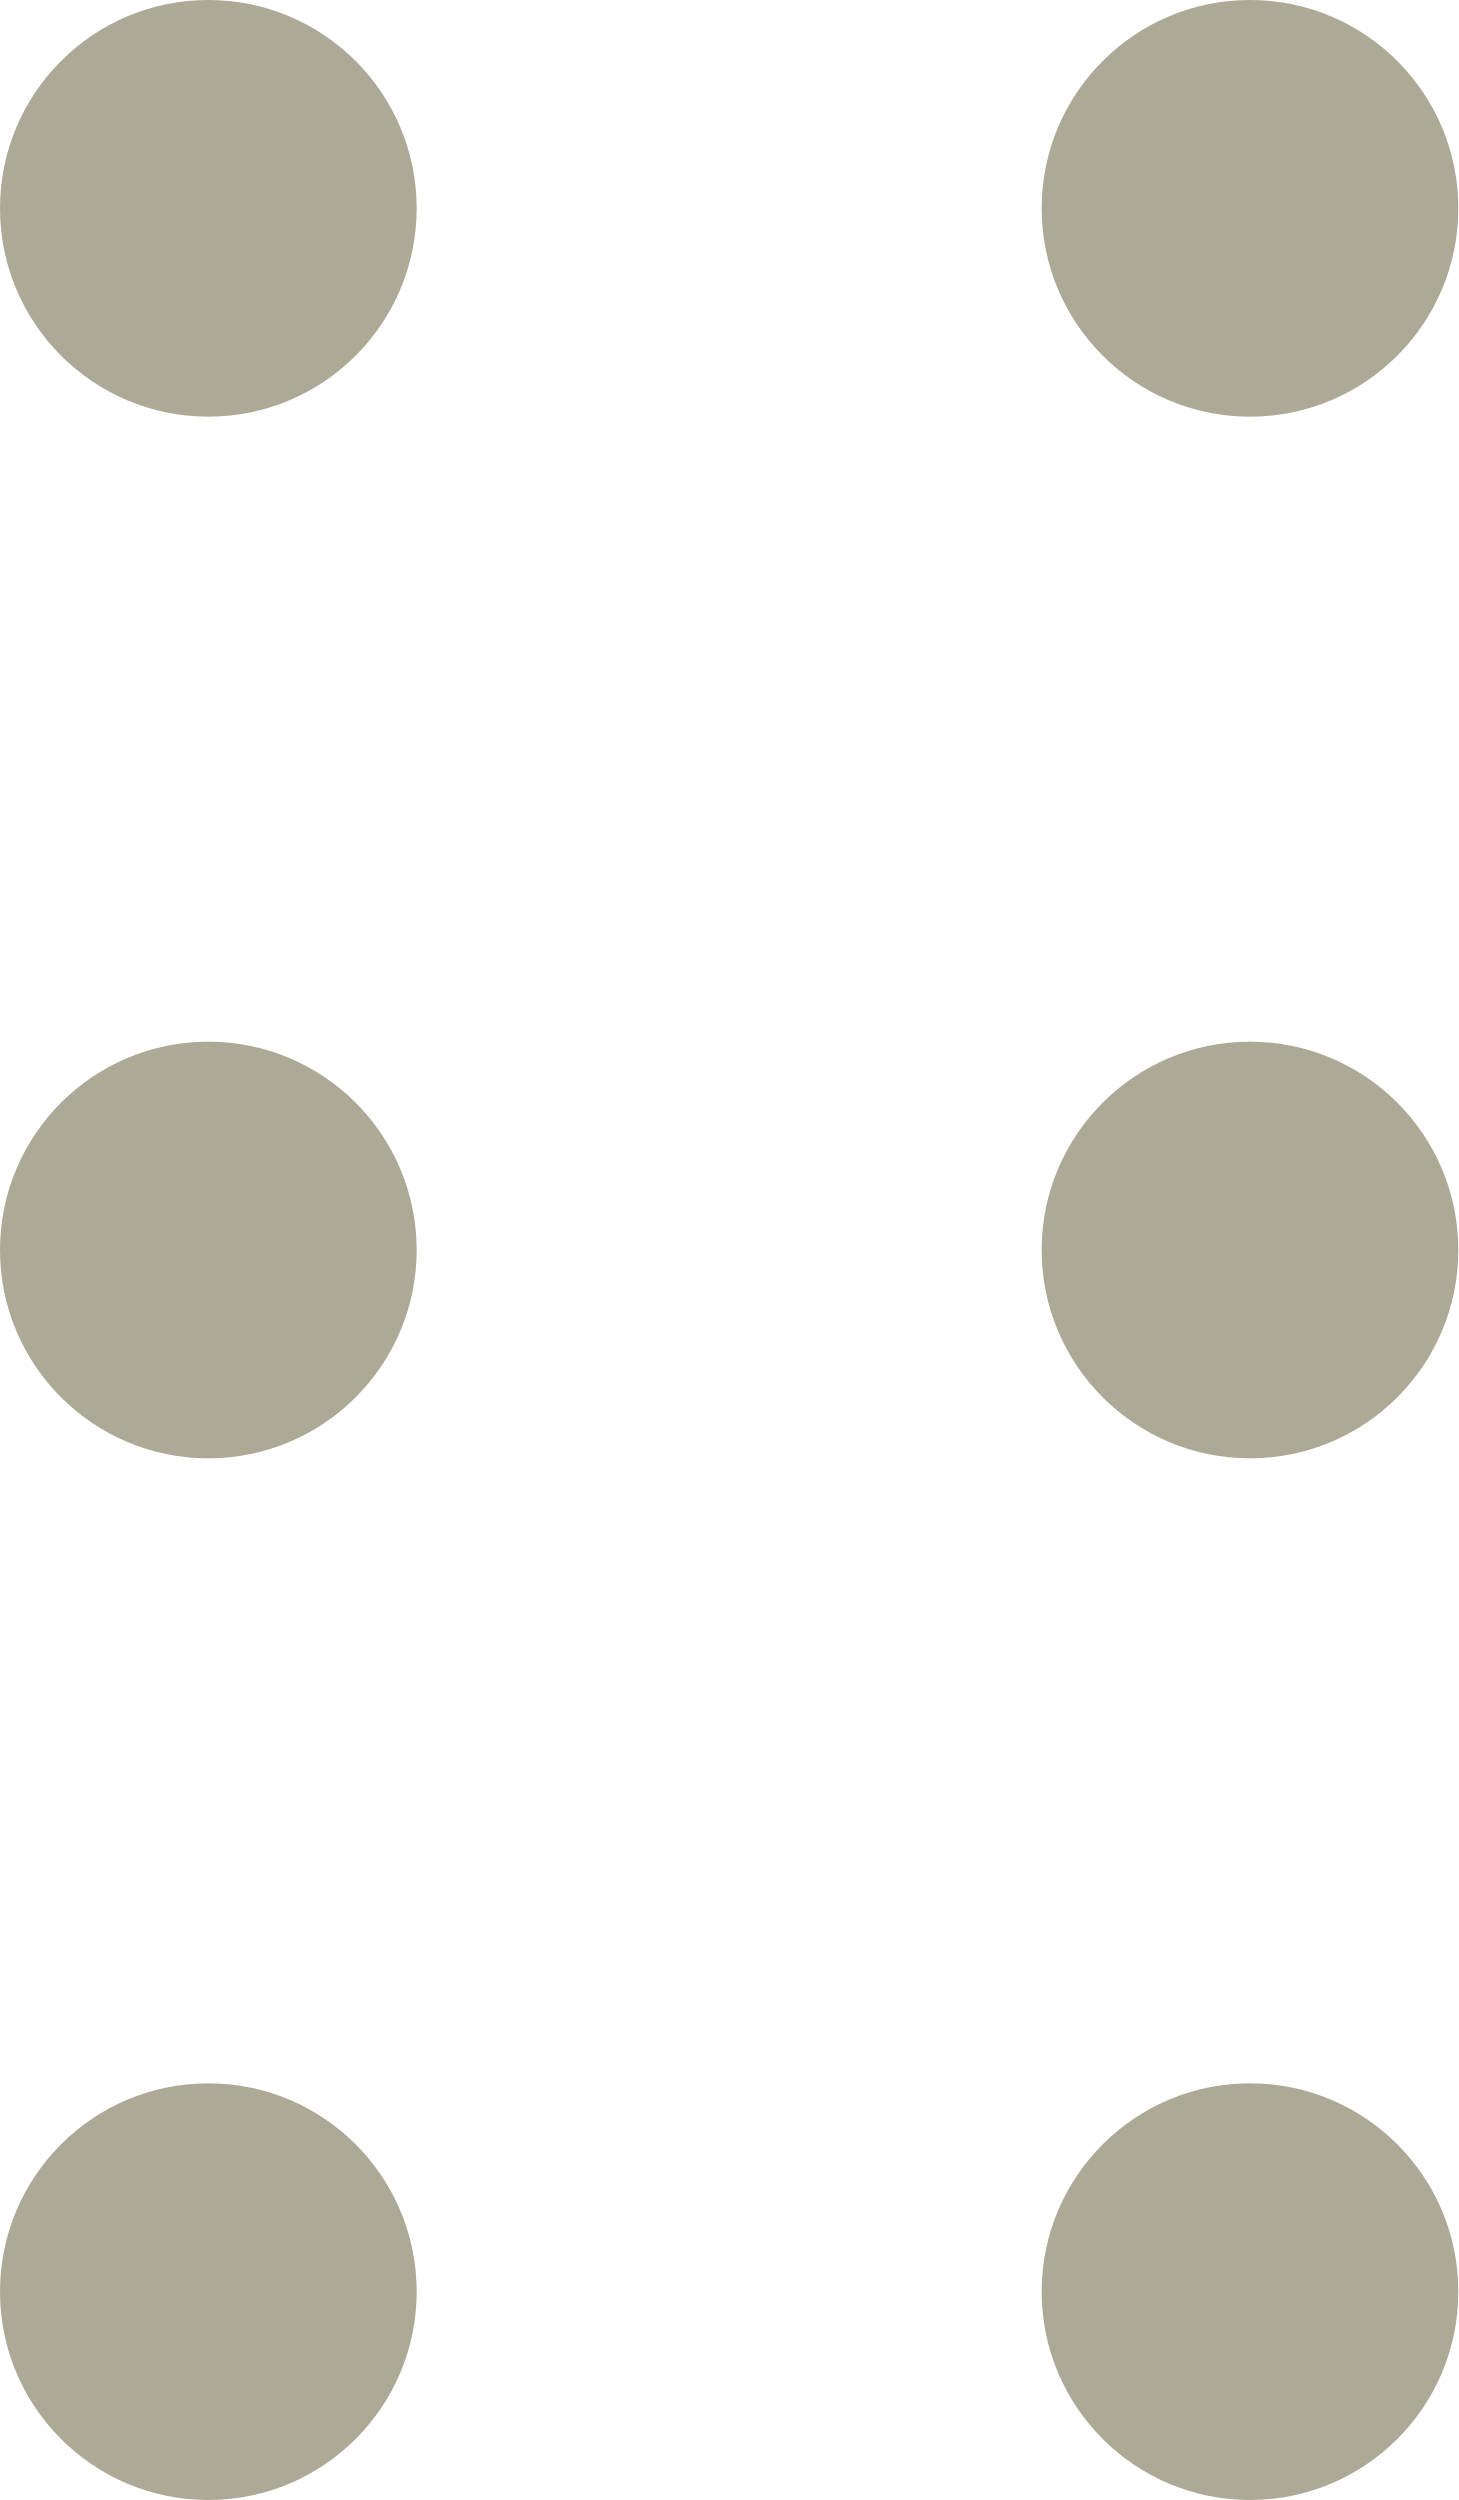
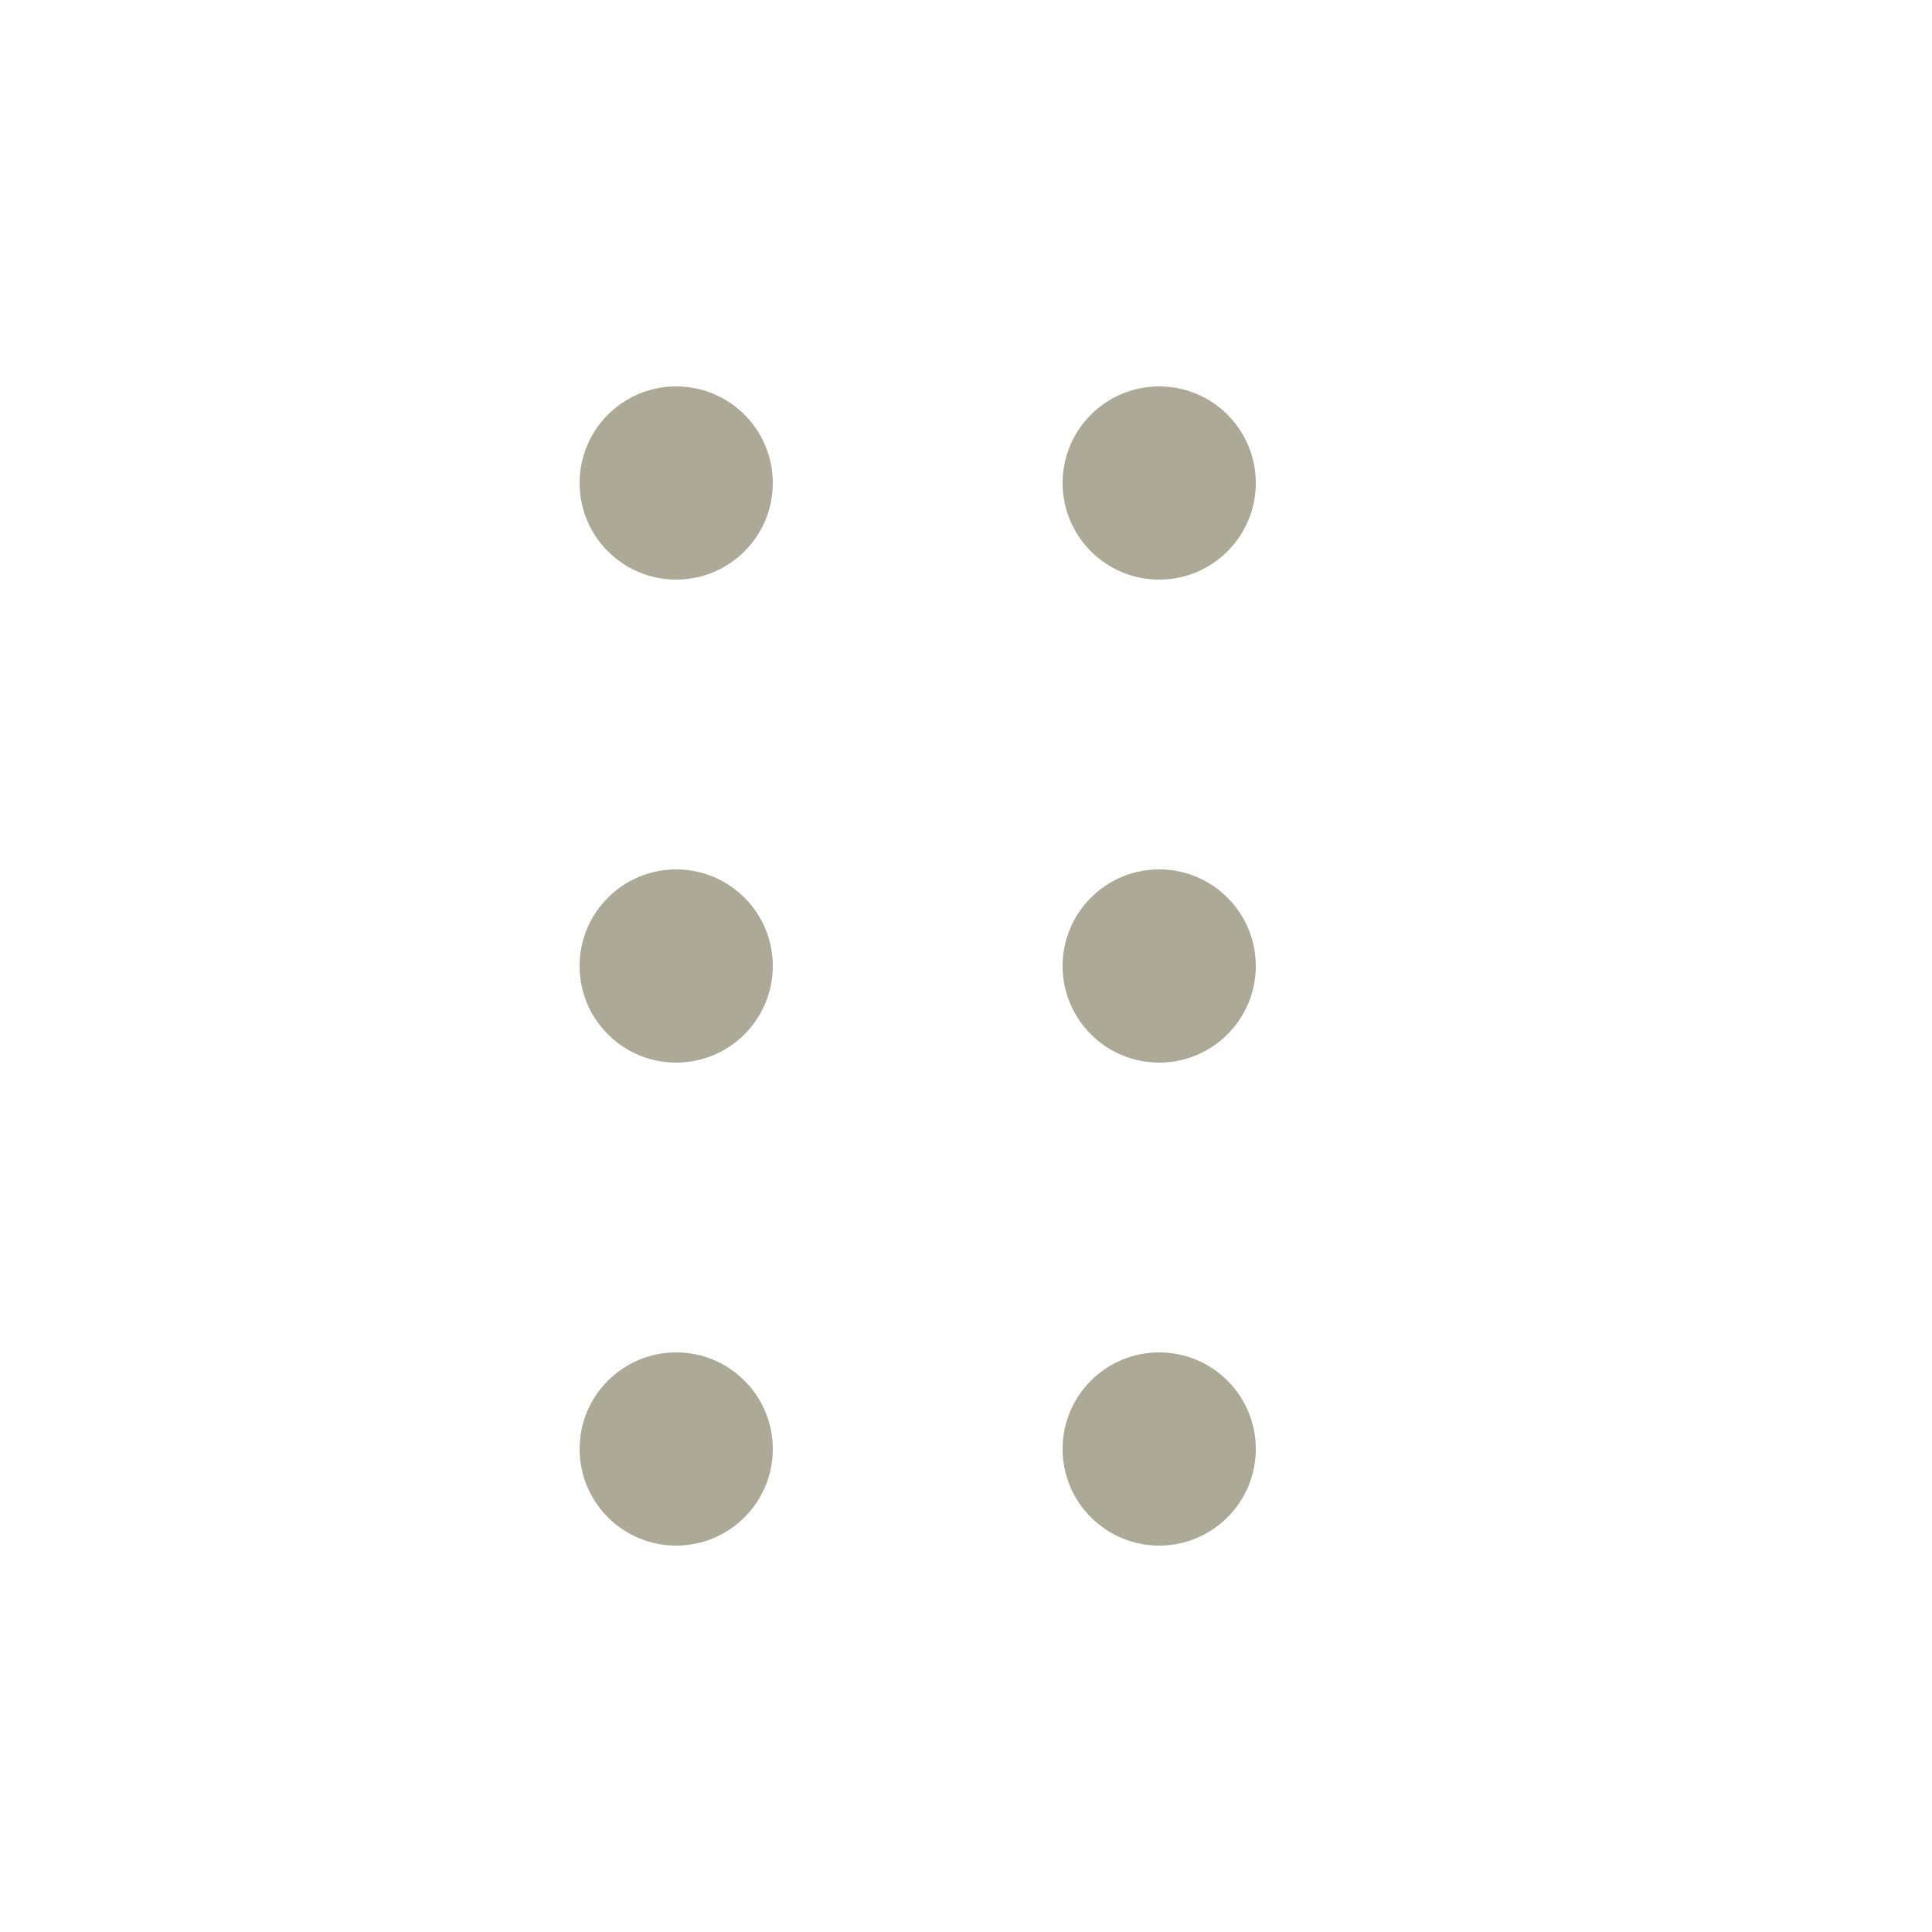
- <svg xmlns="http://www.w3.org/2000/svg" width="7" height="12" viewBox="0 0 7 12" fill="none">
-   <rect x="5" width="2" height="2" rx="1" fill="#ACA996" />
-   <rect x="5" y="5" width="2" height="2" rx="1" fill="#ACA996" />
-   <rect x="5" y="10" width="2" height="2" rx="1" fill="#ACA996" />
-   <rect width="2" height="2" rx="1" fill="#ACA996" />
-   <rect y="5" width="2" height="2" rx="1" fill="#ACA996" />
-   <rect y="10" width="2" height="2" rx="1" fill="#ACA996" />
+ <svg xmlns="http://www.w3.org/2000/svg" width="20" height="20" viewBox="0 0 20 20" fill="none">
+   <rect x="11" y="4" width="2" height="2" rx="1" fill="#ACA996" />
+   <rect x="11" y="9" width="2" height="2" rx="1" fill="#ACA996" />
+   <rect x="11" y="14" width="2" height="2" rx="1" fill="#ACA996" />
+   <rect x="6" y="4" width="2" height="2" rx="1" fill="#ACA996" />
+   <rect x="6" y="9" width="2" height="2" rx="1" fill="#ACA996" />
+   <rect x="6" y="14" width="2" height="2" rx="1" fill="#ACA996" />
</svg>
